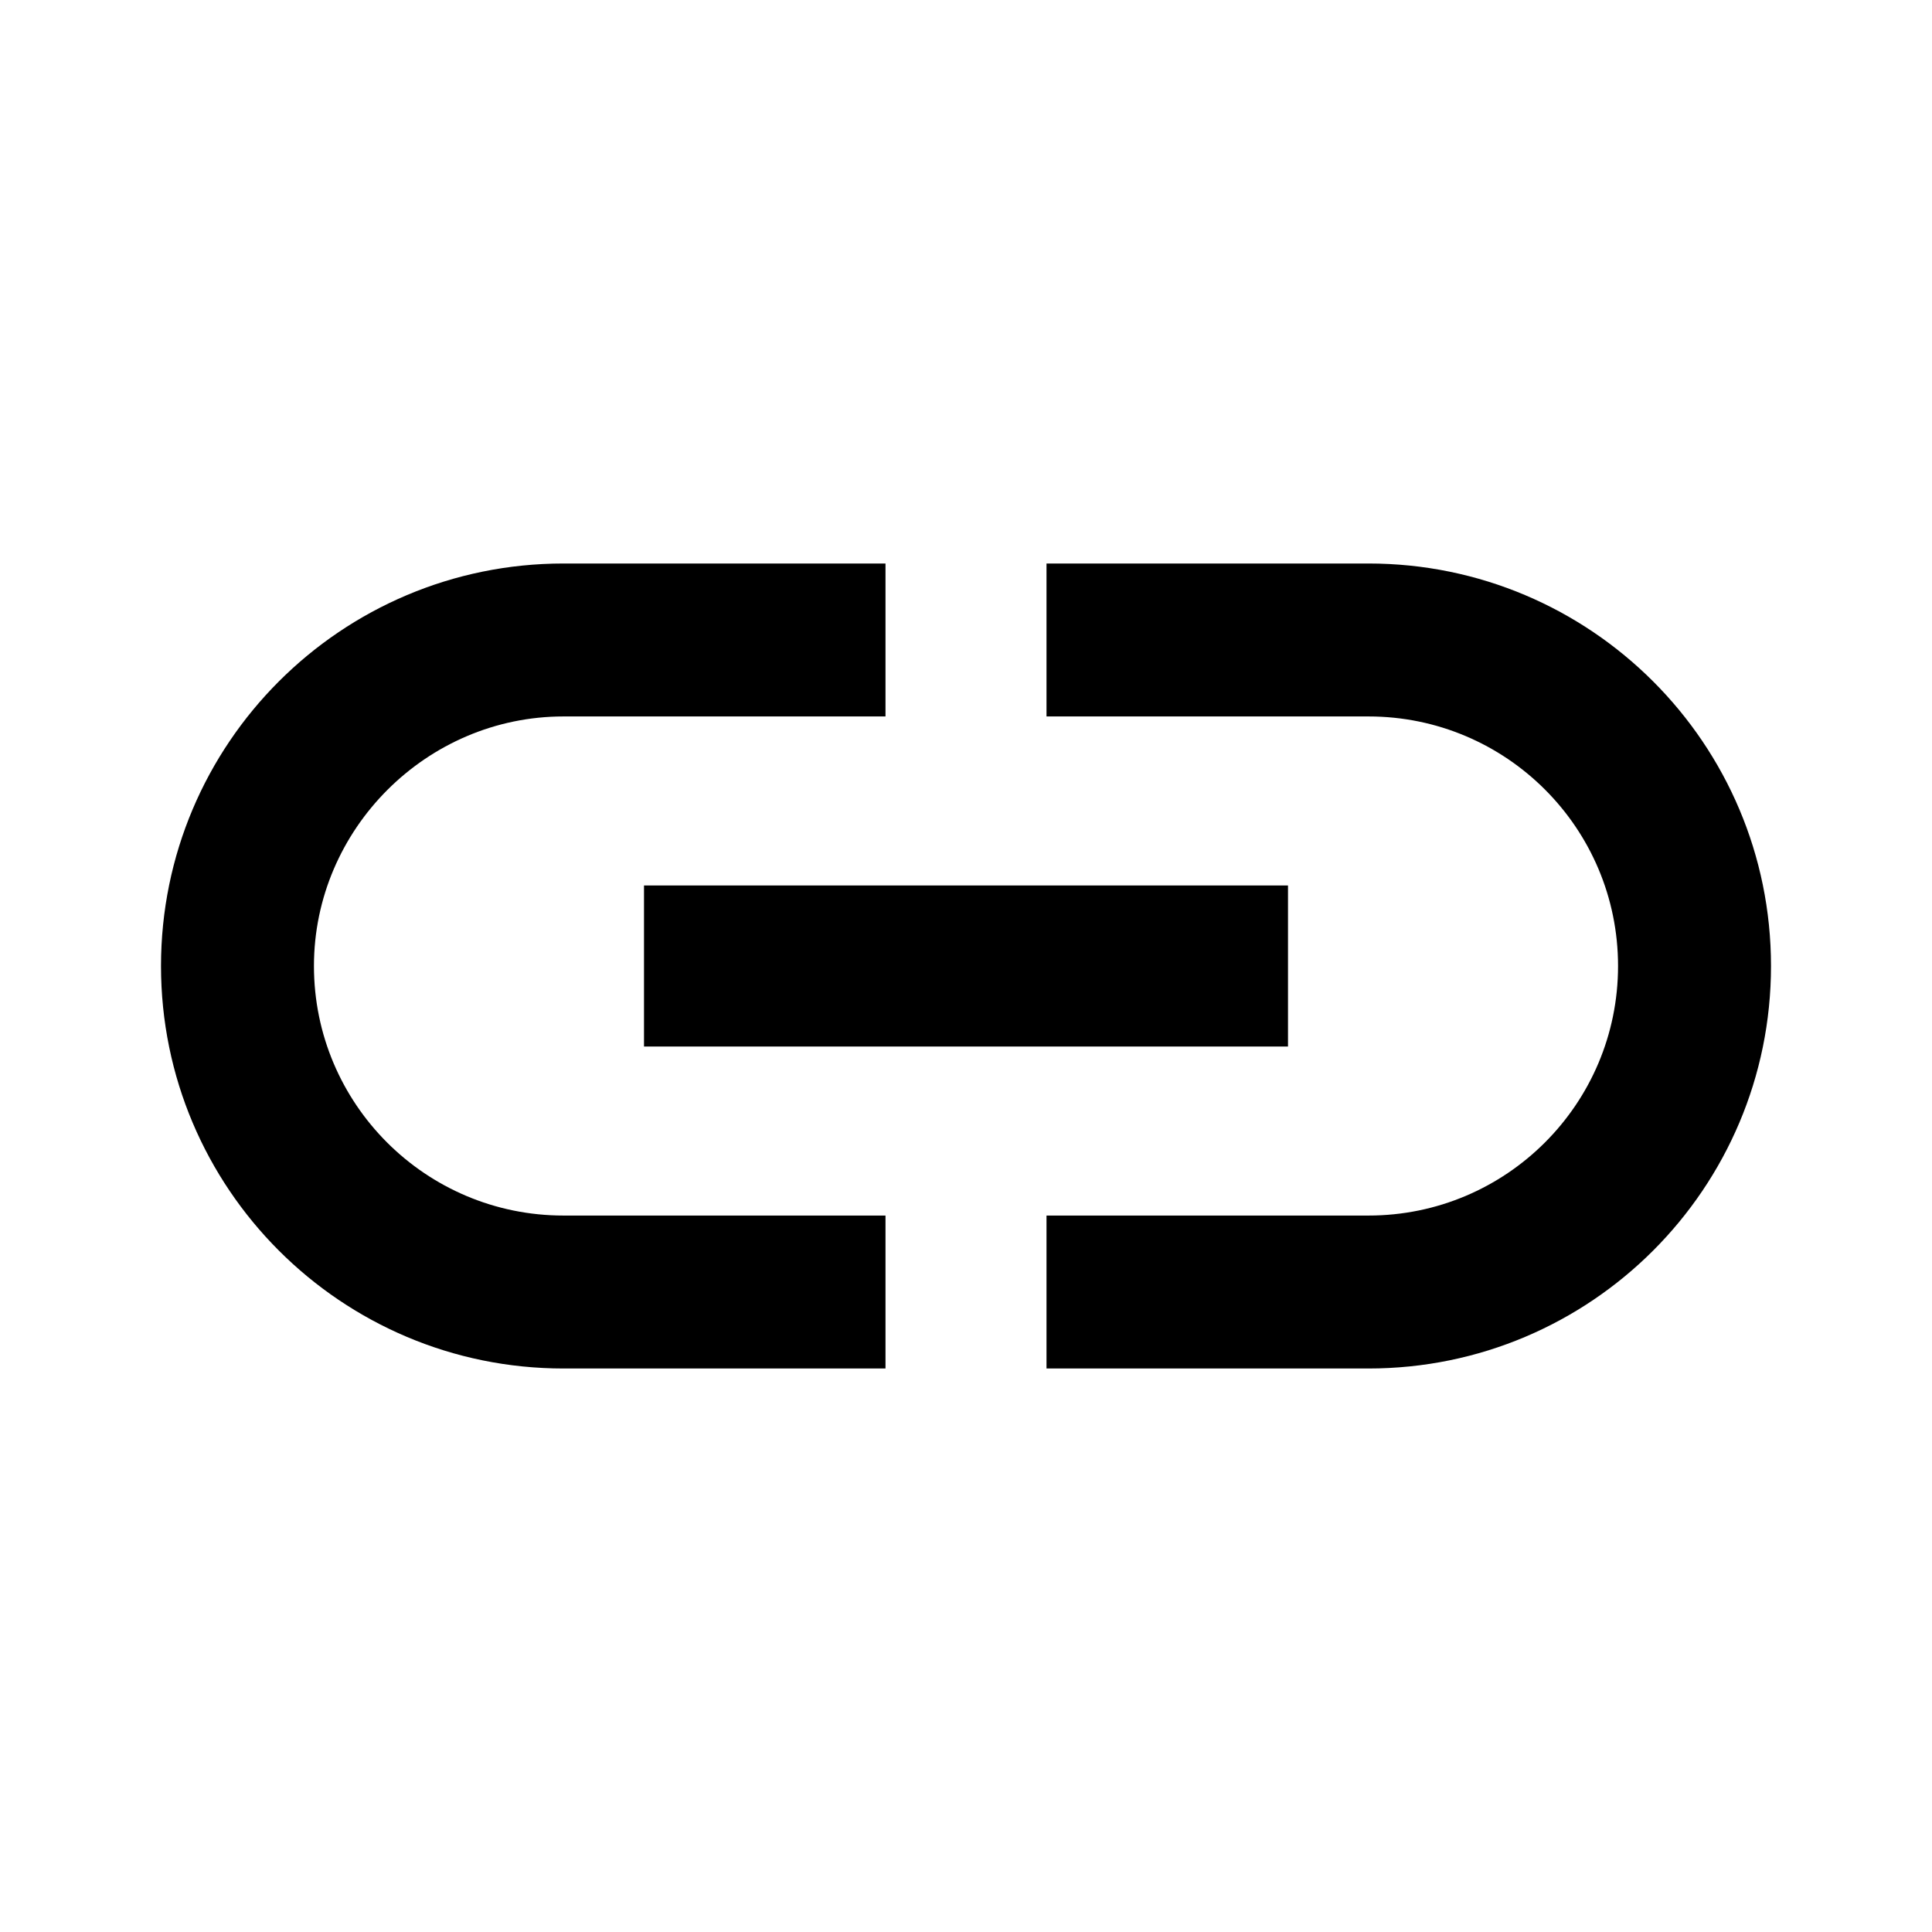
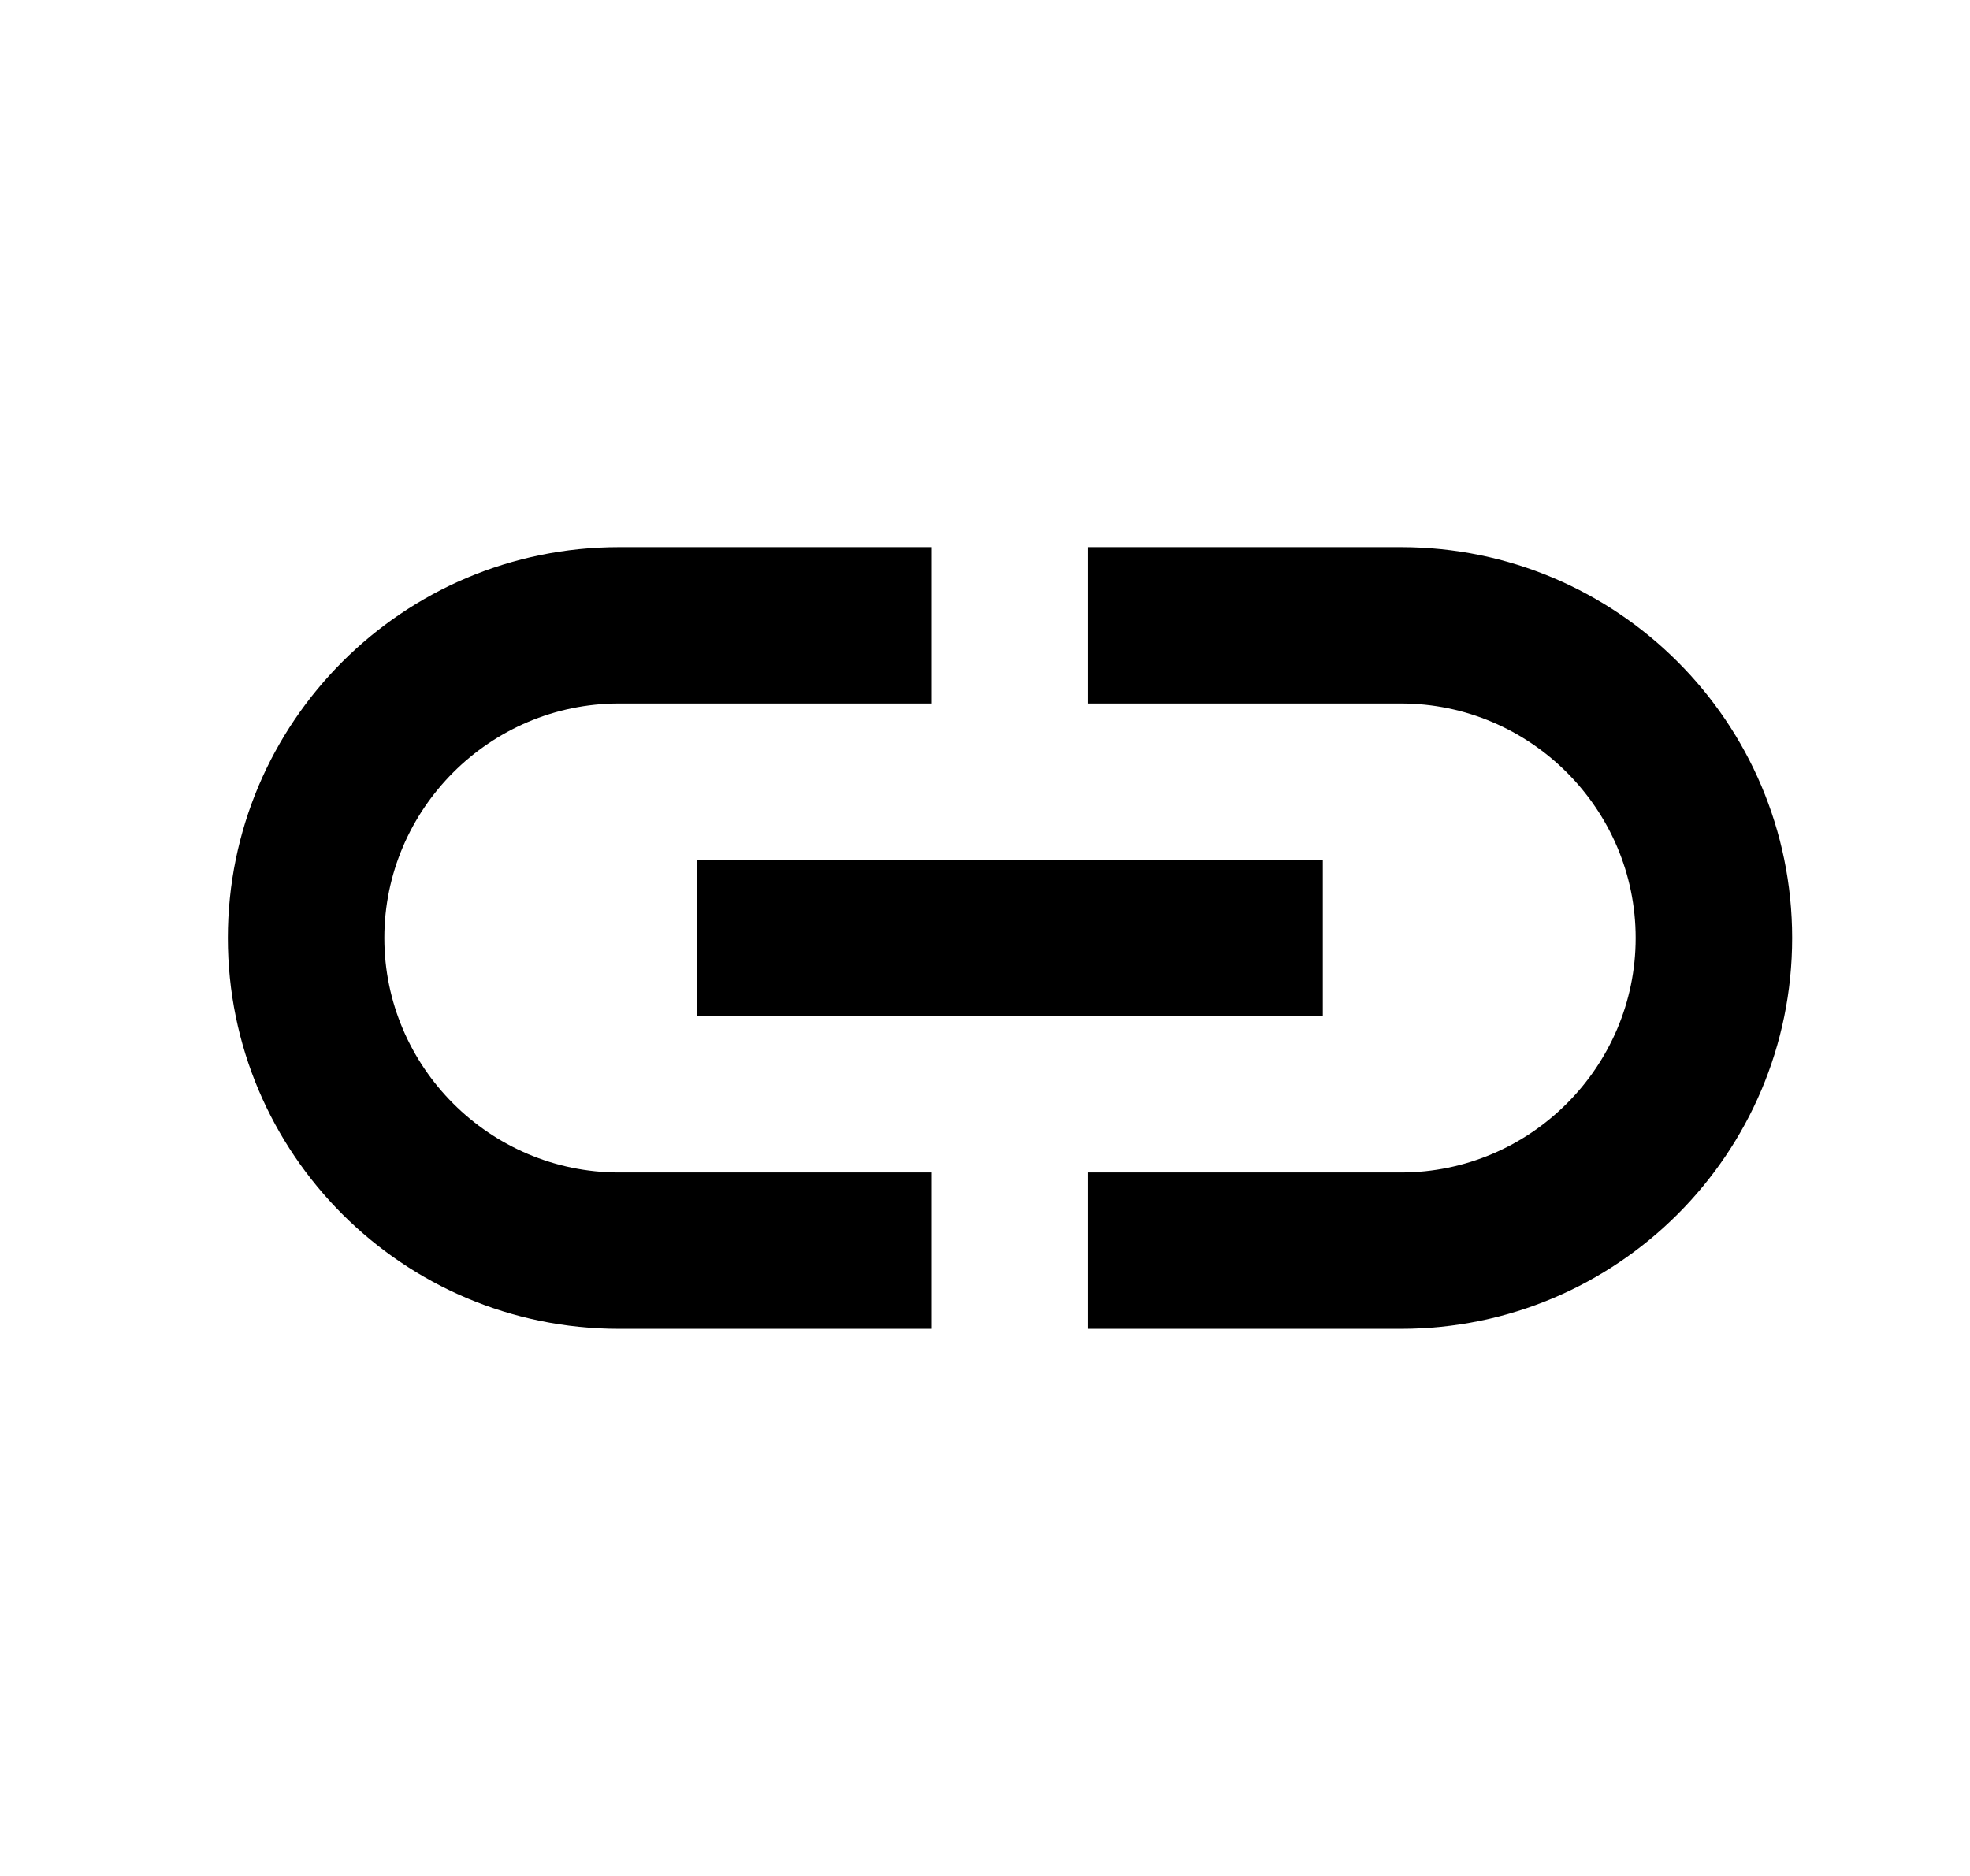
- <svg xmlns="http://www.w3.org/2000/svg" data-license="Apache License 2.0" data-source="Material Design" viewBox="0 0 24 24">
-   <path d="M3.9 12c0-1.7 1.4-3.1 3.1-3.1h4V7H7a5 5 0 0 0 0 10h4v-1.9H7A3.1 3.1 0 0 1 3.9 12zM8 13h8v-2H8v2zm9-6h-4v1.9h4a3.1 3.1 0 0 1 0 6.2h-4V17h4a5 5 0 0 0 0-10z" />
+ <svg xmlns="http://www.w3.org/2000/svg" viewBox="0 0 21 20" data-license="CC-BY 4.0" data-source="Knowit">
+   <path d="M14.935 5.833h-3.335v1.667h3.335c1.376 0 2.501 1.125 2.501 2.5 0 1.375-1.125 2.5-2.501 2.5h-3.335v1.667h3.335c2.301 0 4.169-1.867 4.169-4.167 0-2.3-1.868-4.167-4.169-4.167Zm-5.003 6.667H6.598c-1.376 0-2.501-1.125-2.501-2.5 0-1.375 1.126-2.5 2.501-2.5h3.335V5.833H6.598c-2.301 0-4.169 1.867-4.169 4.167 0 2.3 1.868 4.167 4.169 4.167h3.335v-1.667Zm-2.501-3.333h6.67v1.667H7.431V9.167Z" />
</svg>
